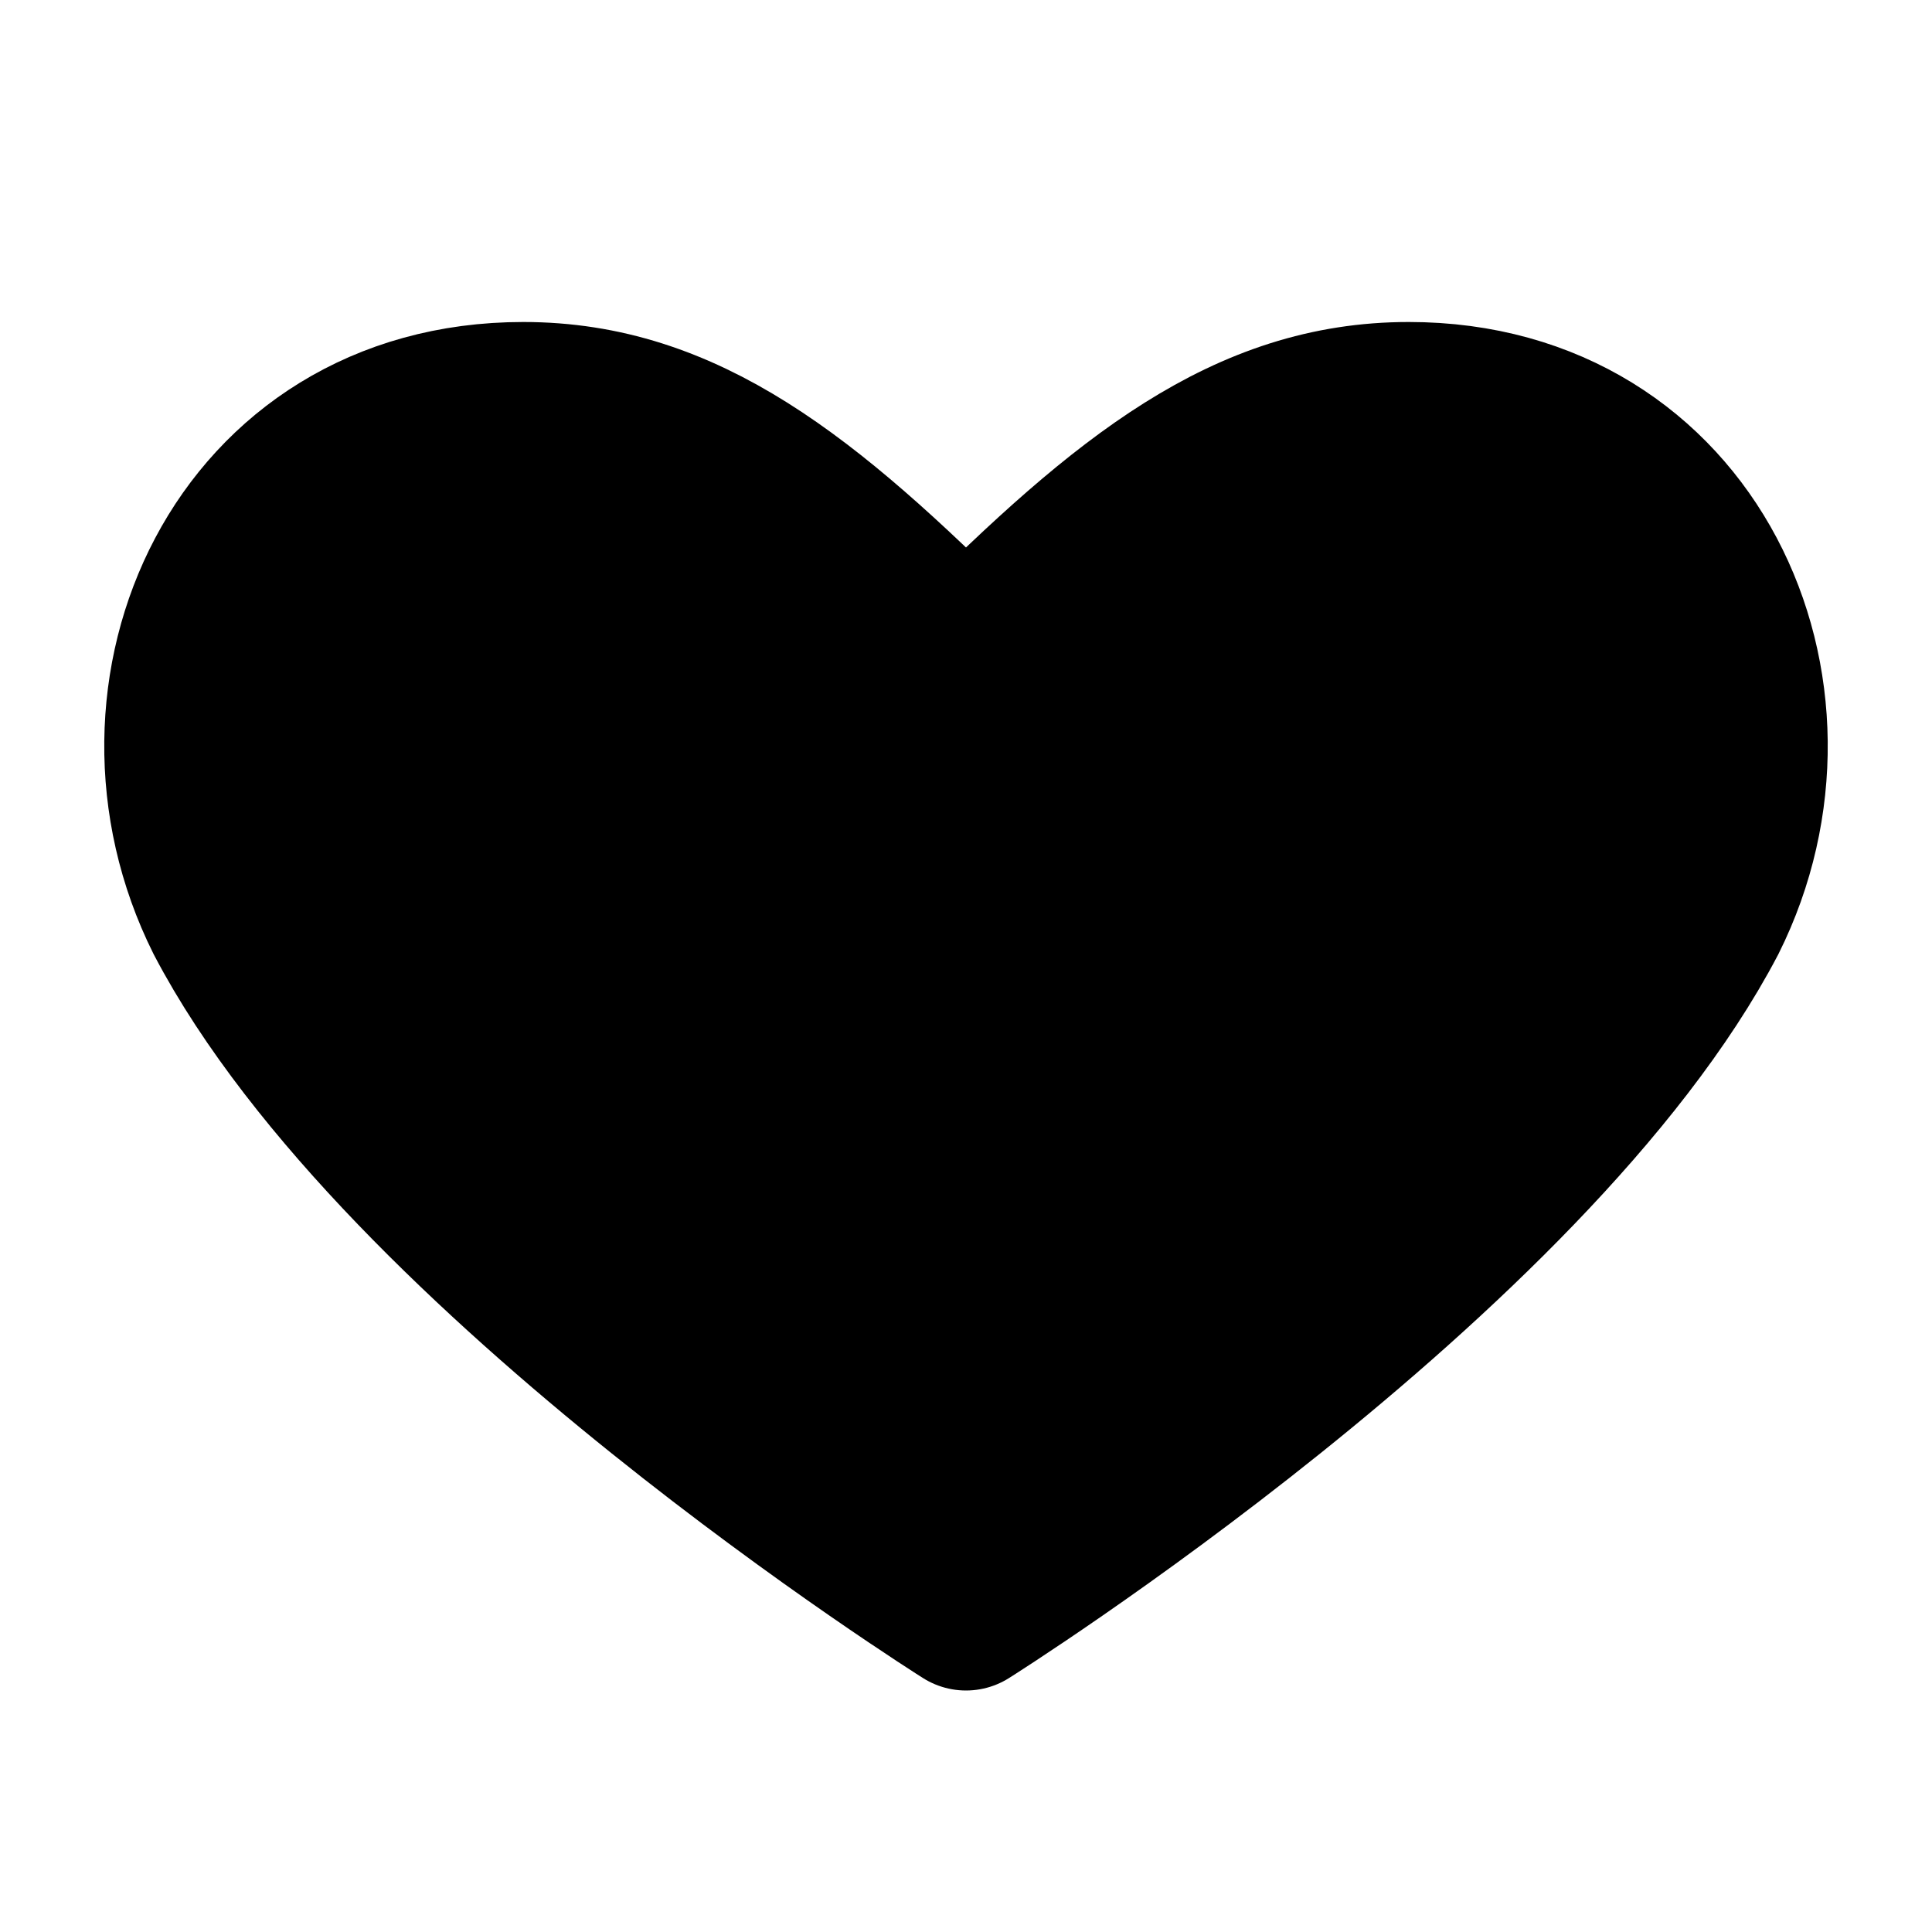
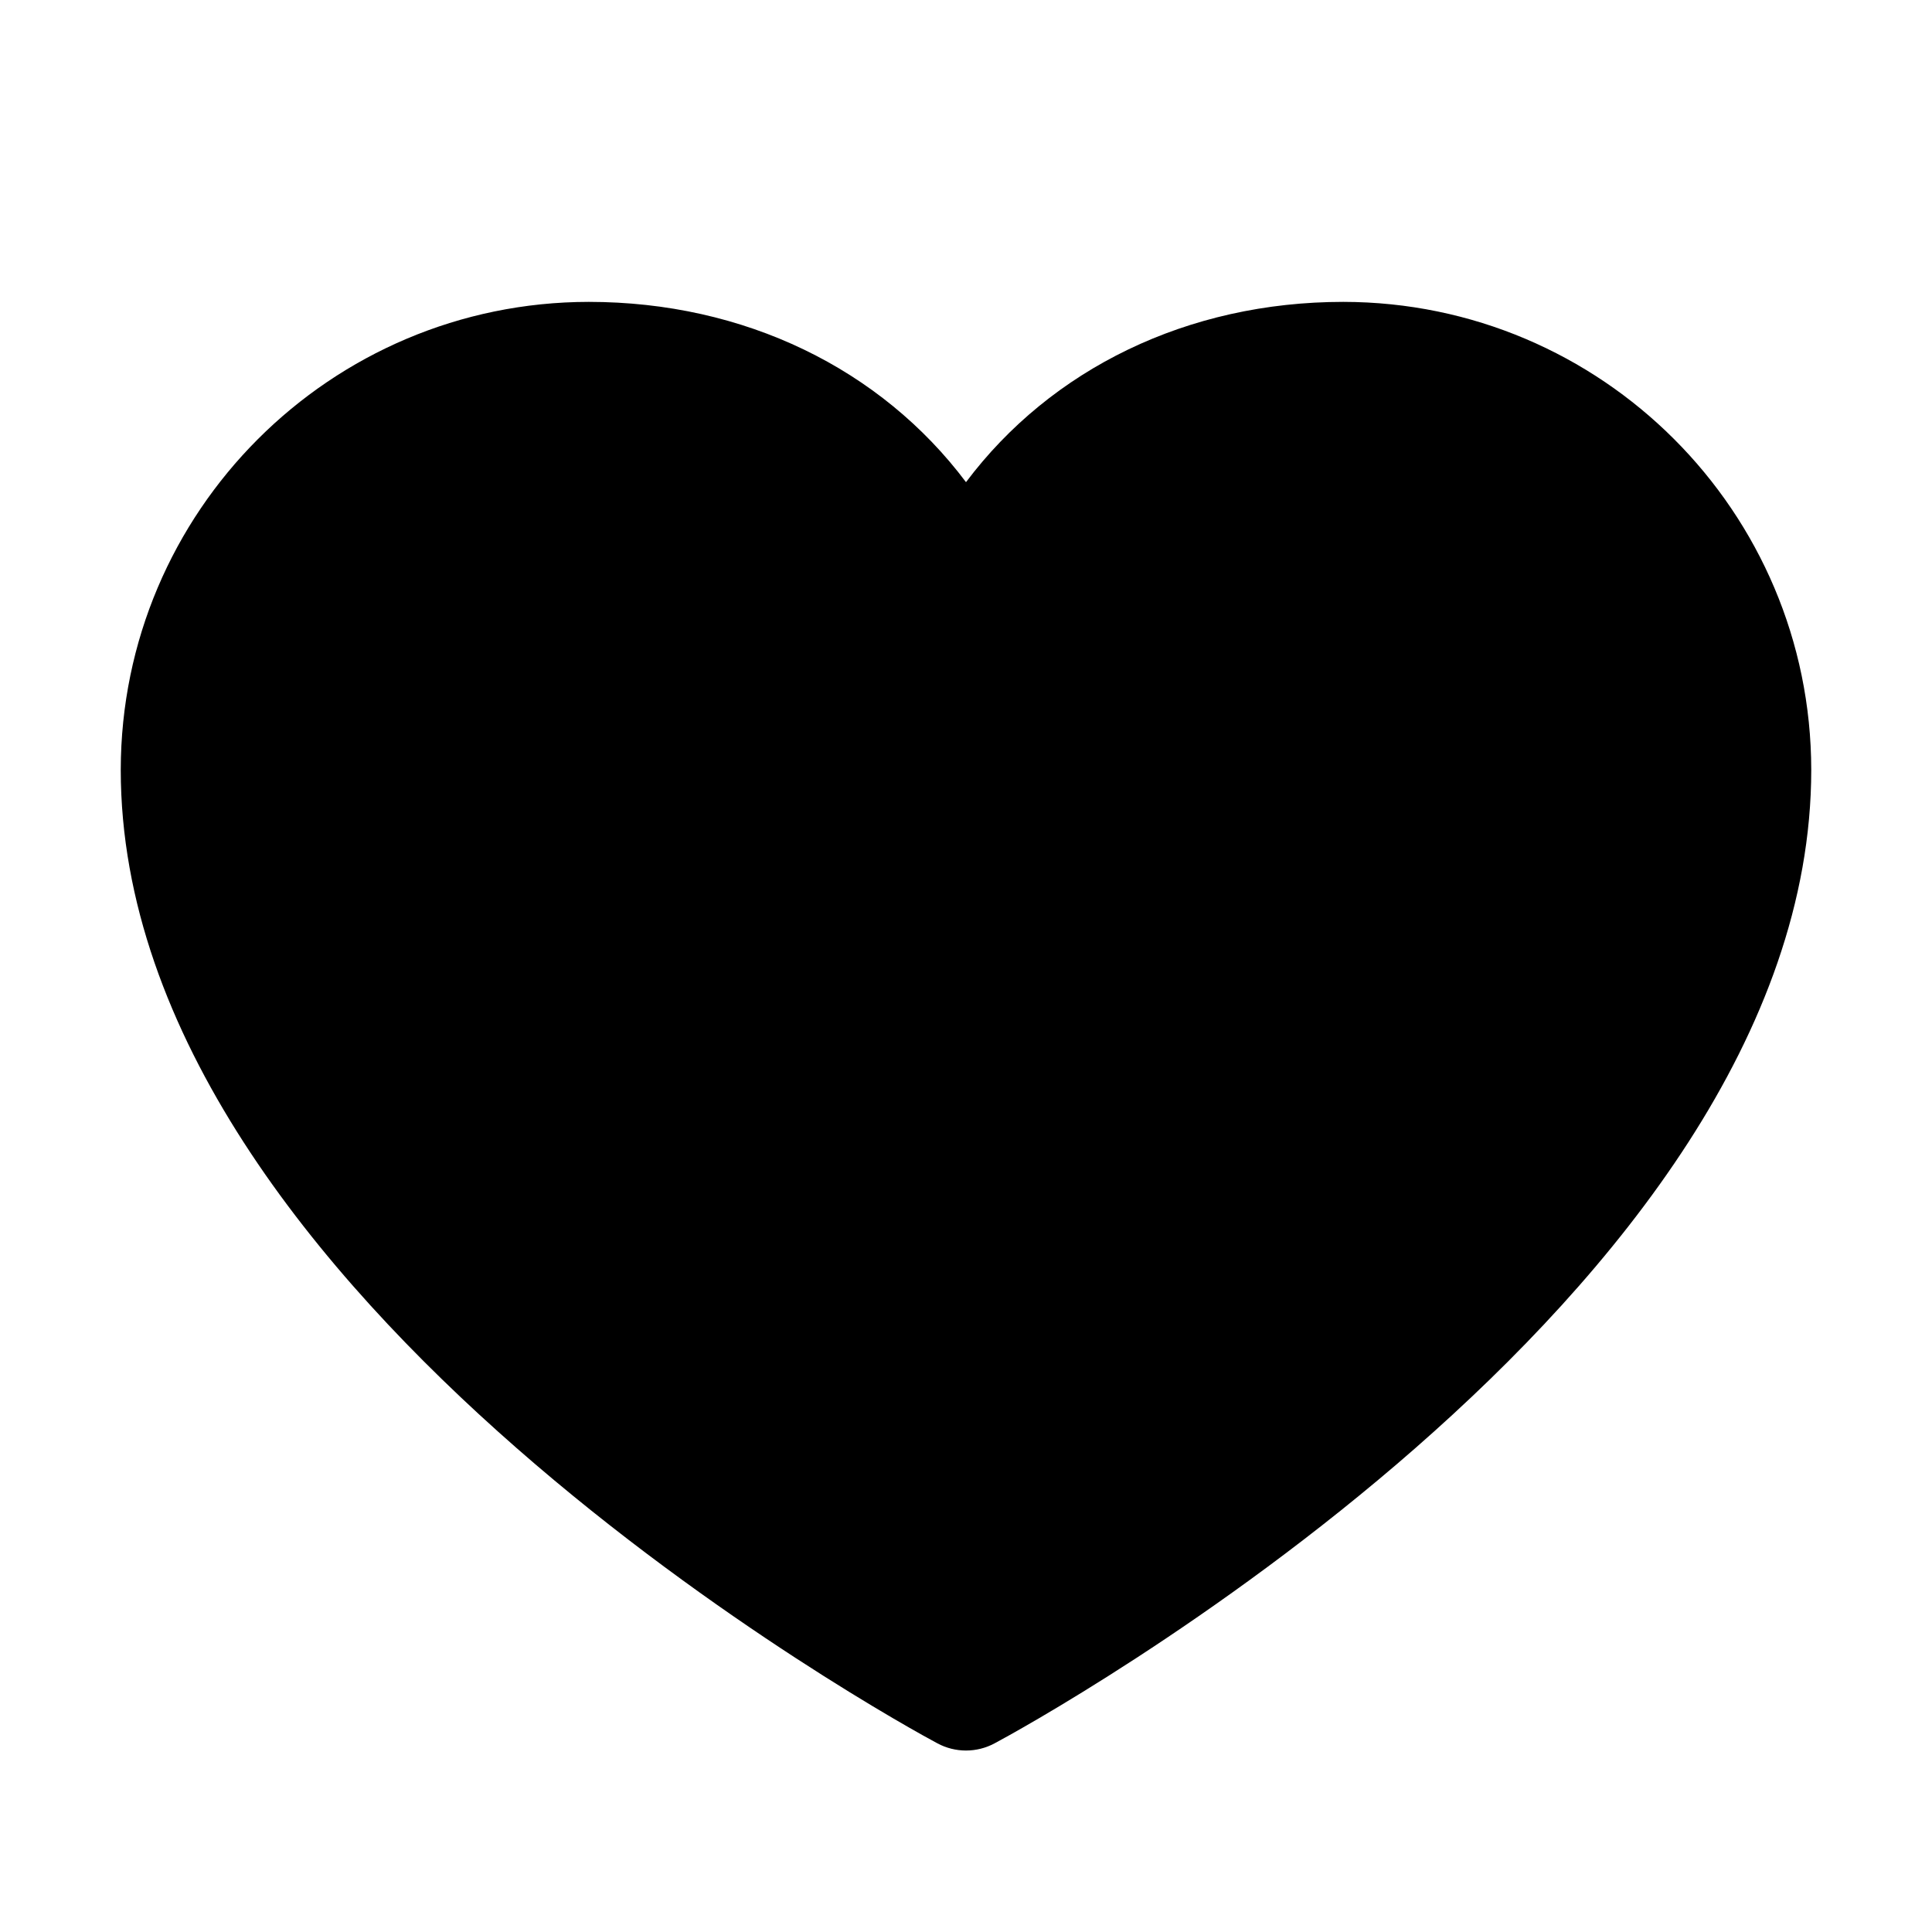
- <svg xmlns="http://www.w3.org/2000/svg" width="24" height="24" viewBox="0 0 24 24" stroke="black" stroke-width="2" stroke-linejoin="round">
-   <path d="M12 20s-7-4.4-9.2-8.6C1.4 8.6 3 5 6.5 5c2 0 3.5 1.2 5.5 3.2C14 6.2 15.5 5 17.5 5 21 5 22.6 8.6 21.2 11.4 19 15.6 12 20 12 20Z" />
+ <svg xmlns="http://www.w3.org/2000/svg" viewBox="0 0 256 256" fill="currentColor">
+   <path d="M240,102c0,70-103.79,126.66-108.21,129a8,8,0,0,1-7.58,0C119.79,228.66,16,172,16,102A62.07,62.07,0,0,1,78,40c20.65,0,38.73,8.88,50,23.89C139.27,48.88,157.35,40,178,40A62.07,62.07,0,0,1,240,102Z" />
</svg>
